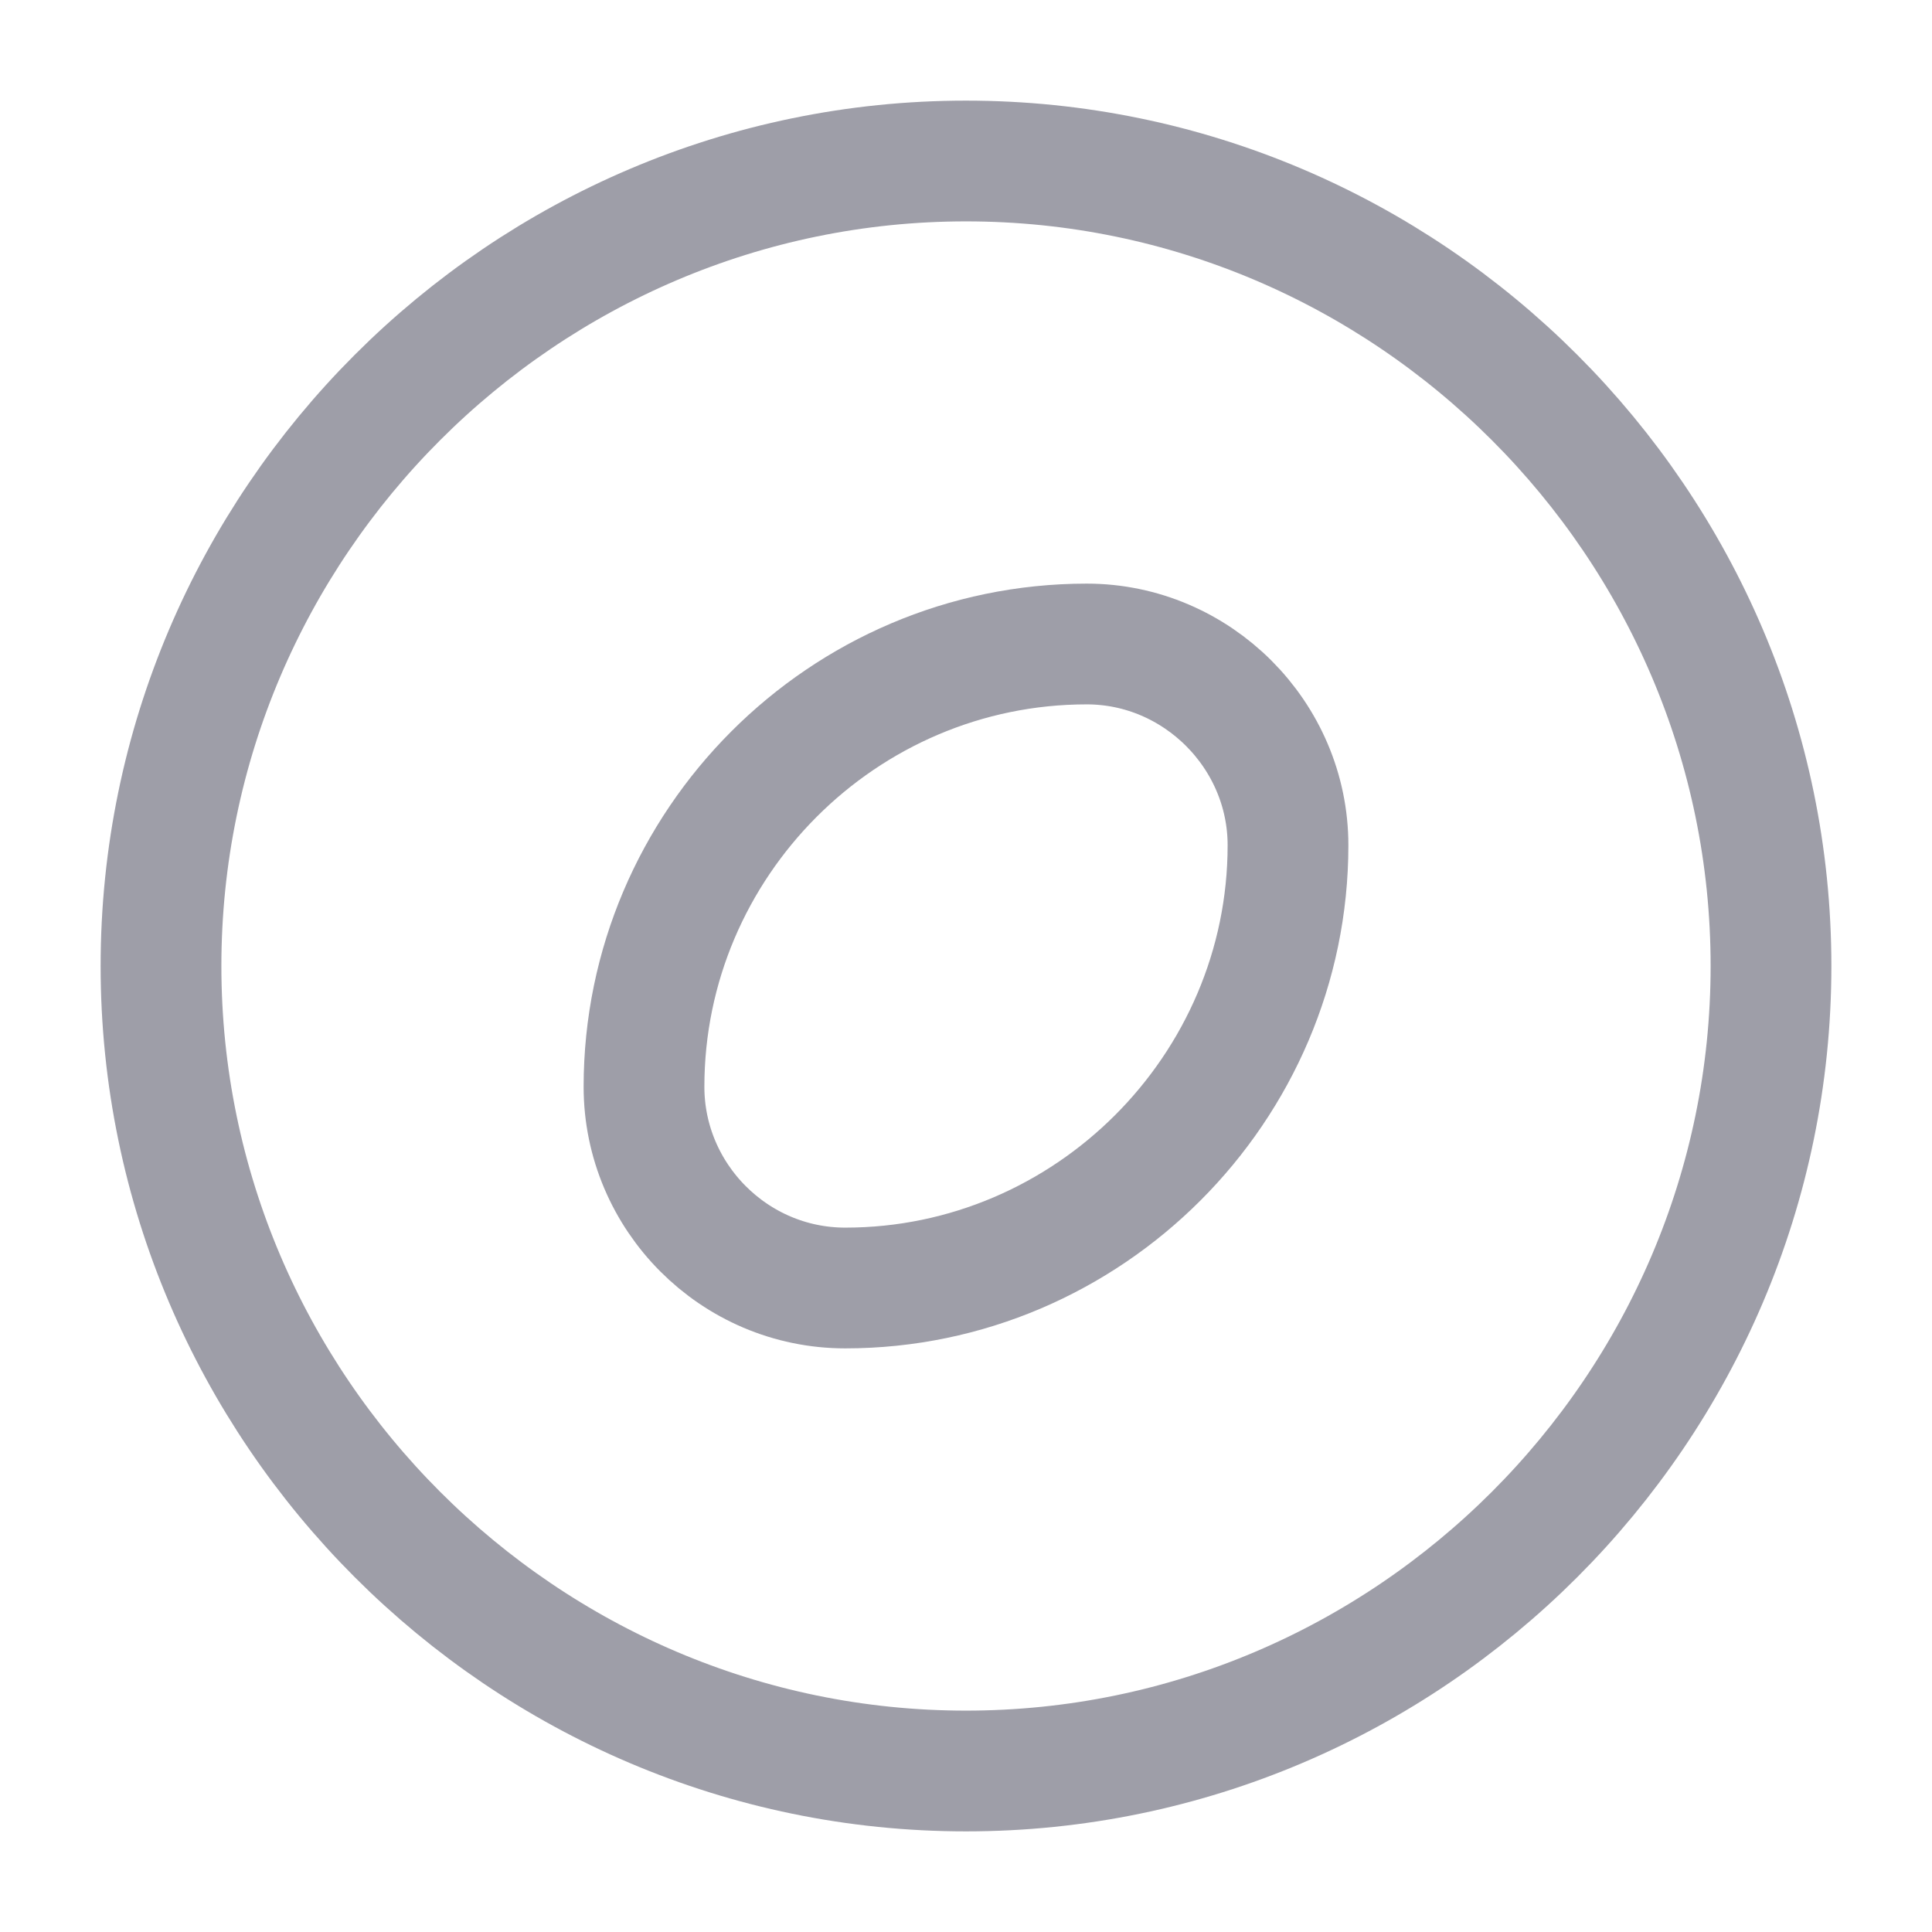
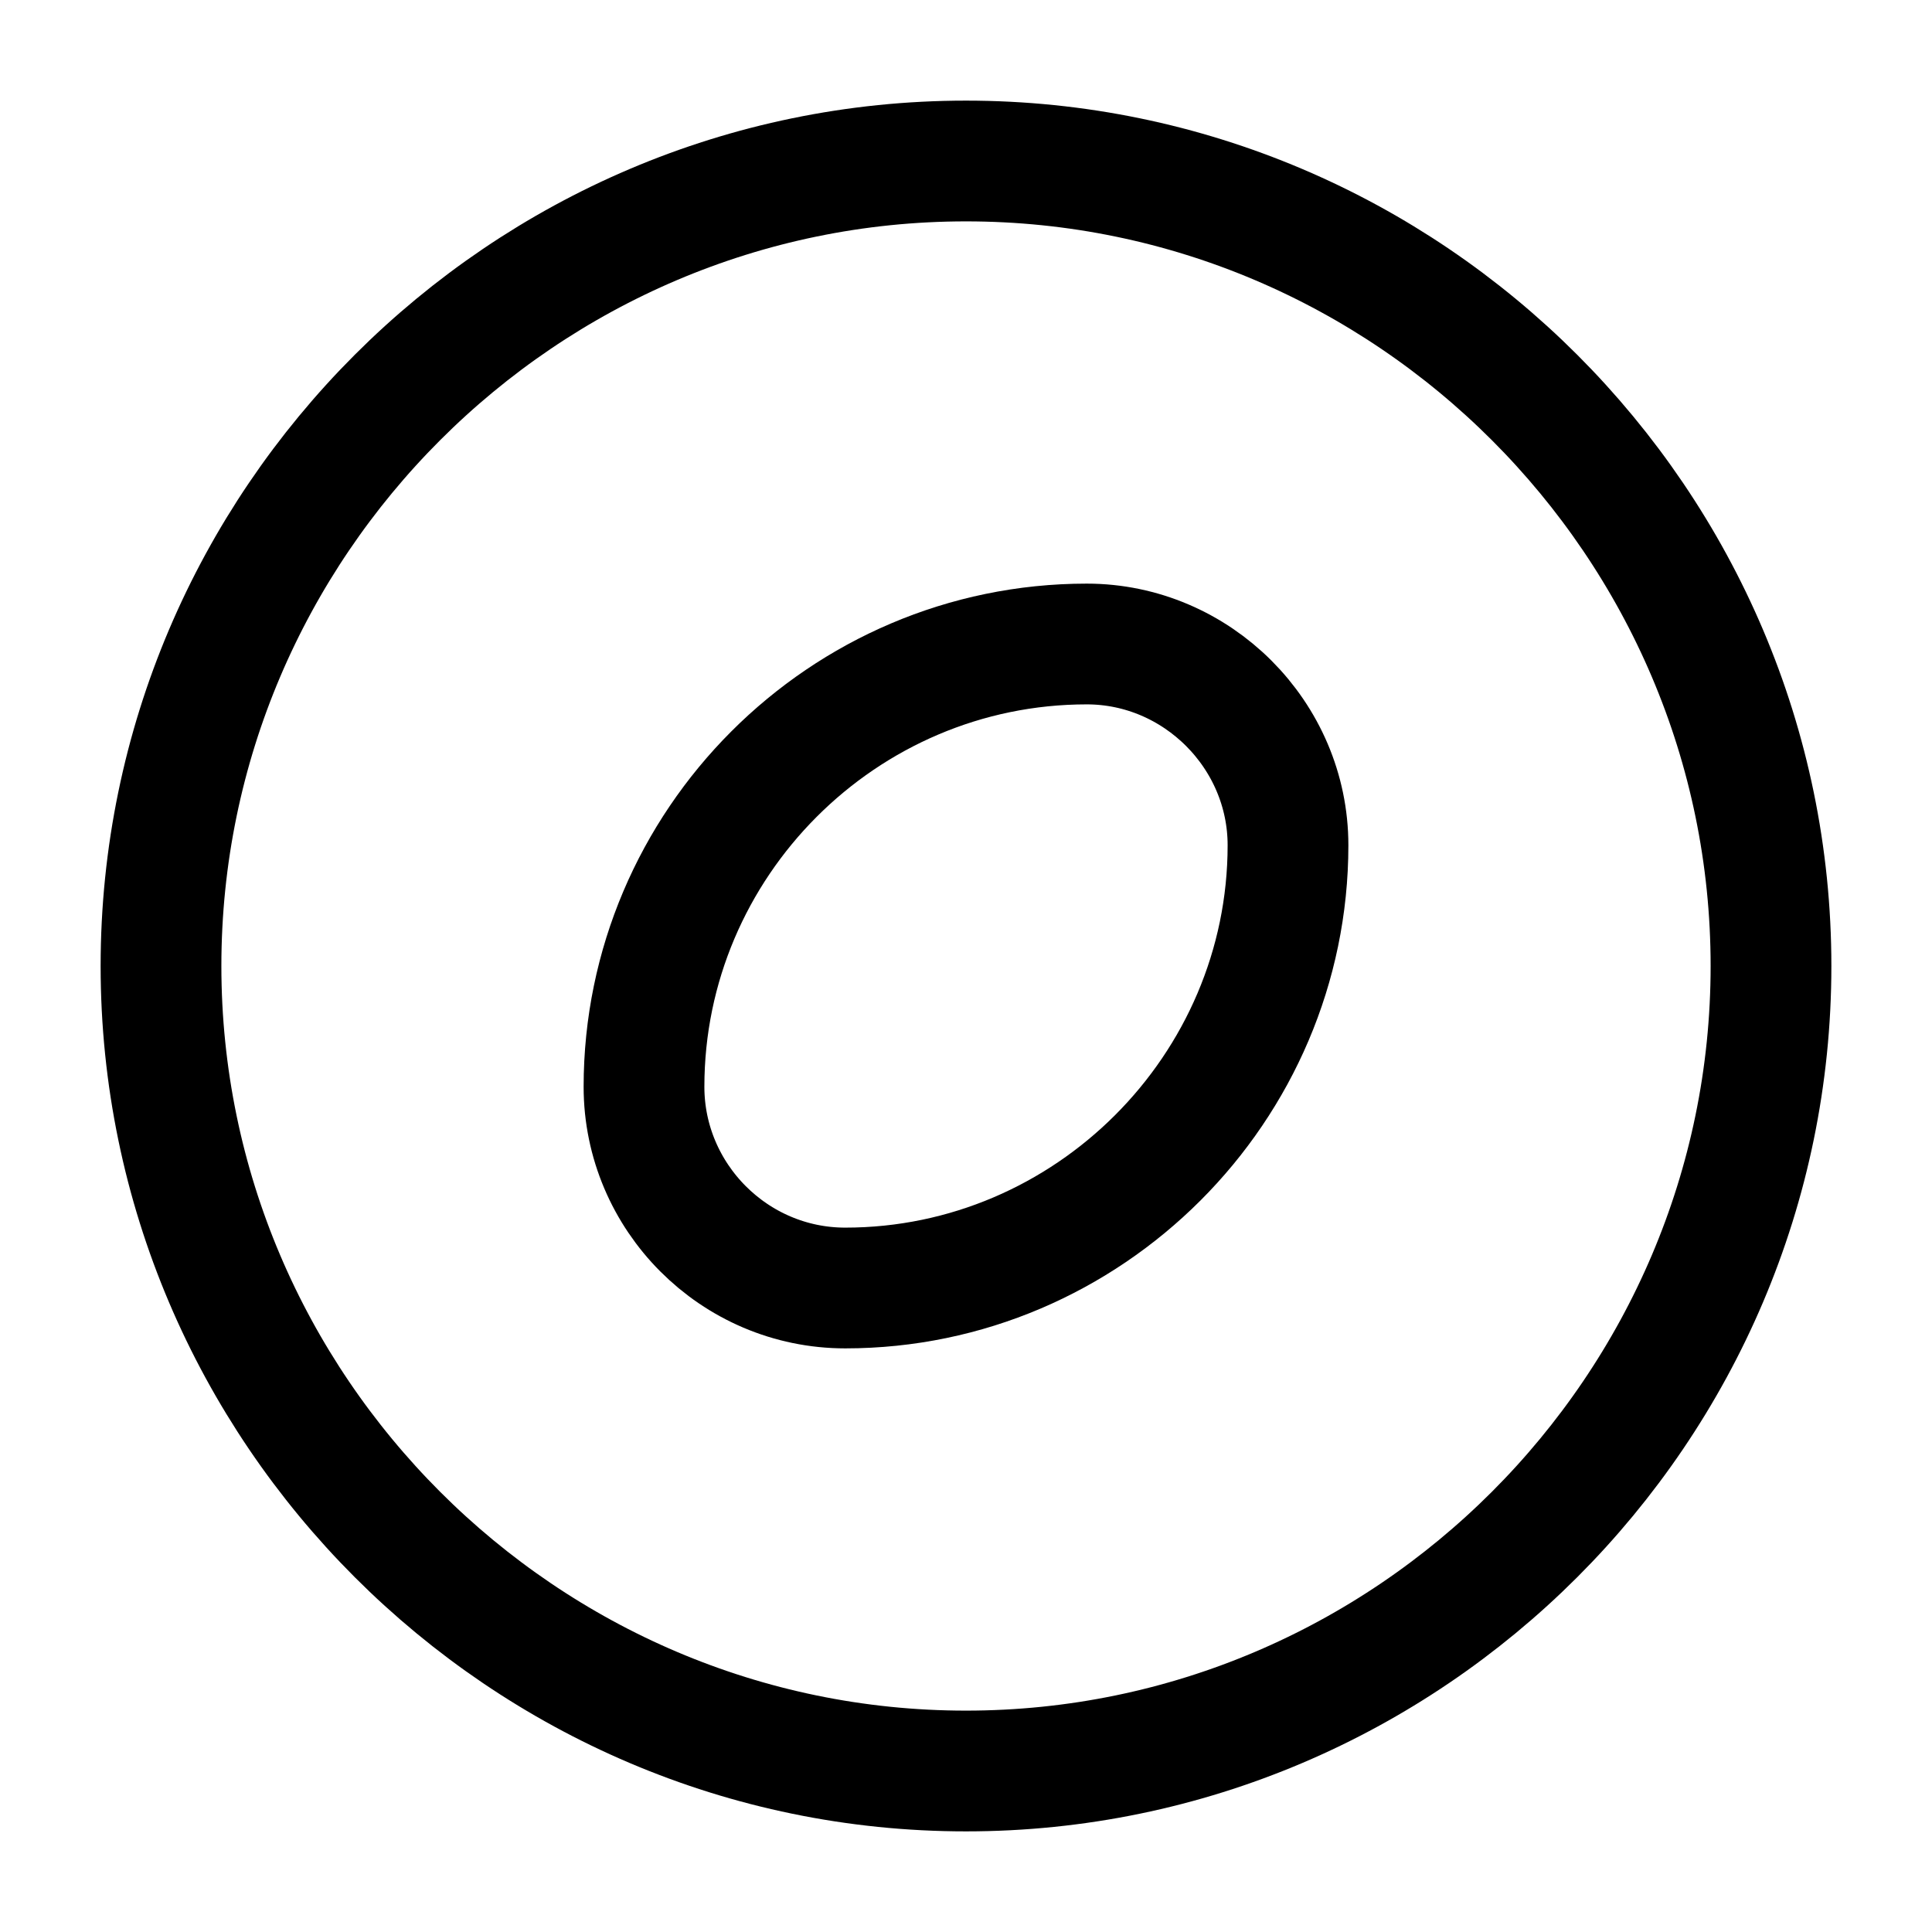
<svg xmlns="http://www.w3.org/2000/svg" width="24" height="24" viewBox="0 0 24 24" fill="none">
-   <path d="M12 22C17.5 22 22 17.5 22 12C22 6.5 17.5 2 12 2C6.5 2 2 6.5 2 12C2 17.5 6.5 22 12 22Z" stroke="#9E9EA8" stroke-width="1.5" stroke-miterlimit="10" />
-   <path d="M13.5 8C10.47 8 8 10.48 8 13.5C8 14.87 9.12 16 10.5 16C13.52 16 16 13.52 16 10.5C16 9.13 14.87 8 13.5 8Z" stroke="#9E9EA8" stroke-width="1.5" stroke-miterlimit="10" stroke-linecap="round" stroke-linejoin="round" />
+   <path d="M12 22C17.5 22 22 17.5 22 12C22 6.5 17.5 2 12 2C6.5 2 2 6.5 2 12C2 17.5 6.5 22 12 22Z" stroke="currentColor" stroke-width="1.5" stroke-miterlimit="10" />
+   <path d="M13.5 8C10.47 8 8 10.48 8 13.5C8 14.87 9.12 16 10.5 16C13.52 16 16 13.52 16 10.5C16 9.13 14.87 8 13.5 8Z" stroke="currentColor" stroke-width="1.5" stroke-miterlimit="10" stroke-linecap="round" stroke-linejoin="round" />
</svg>
